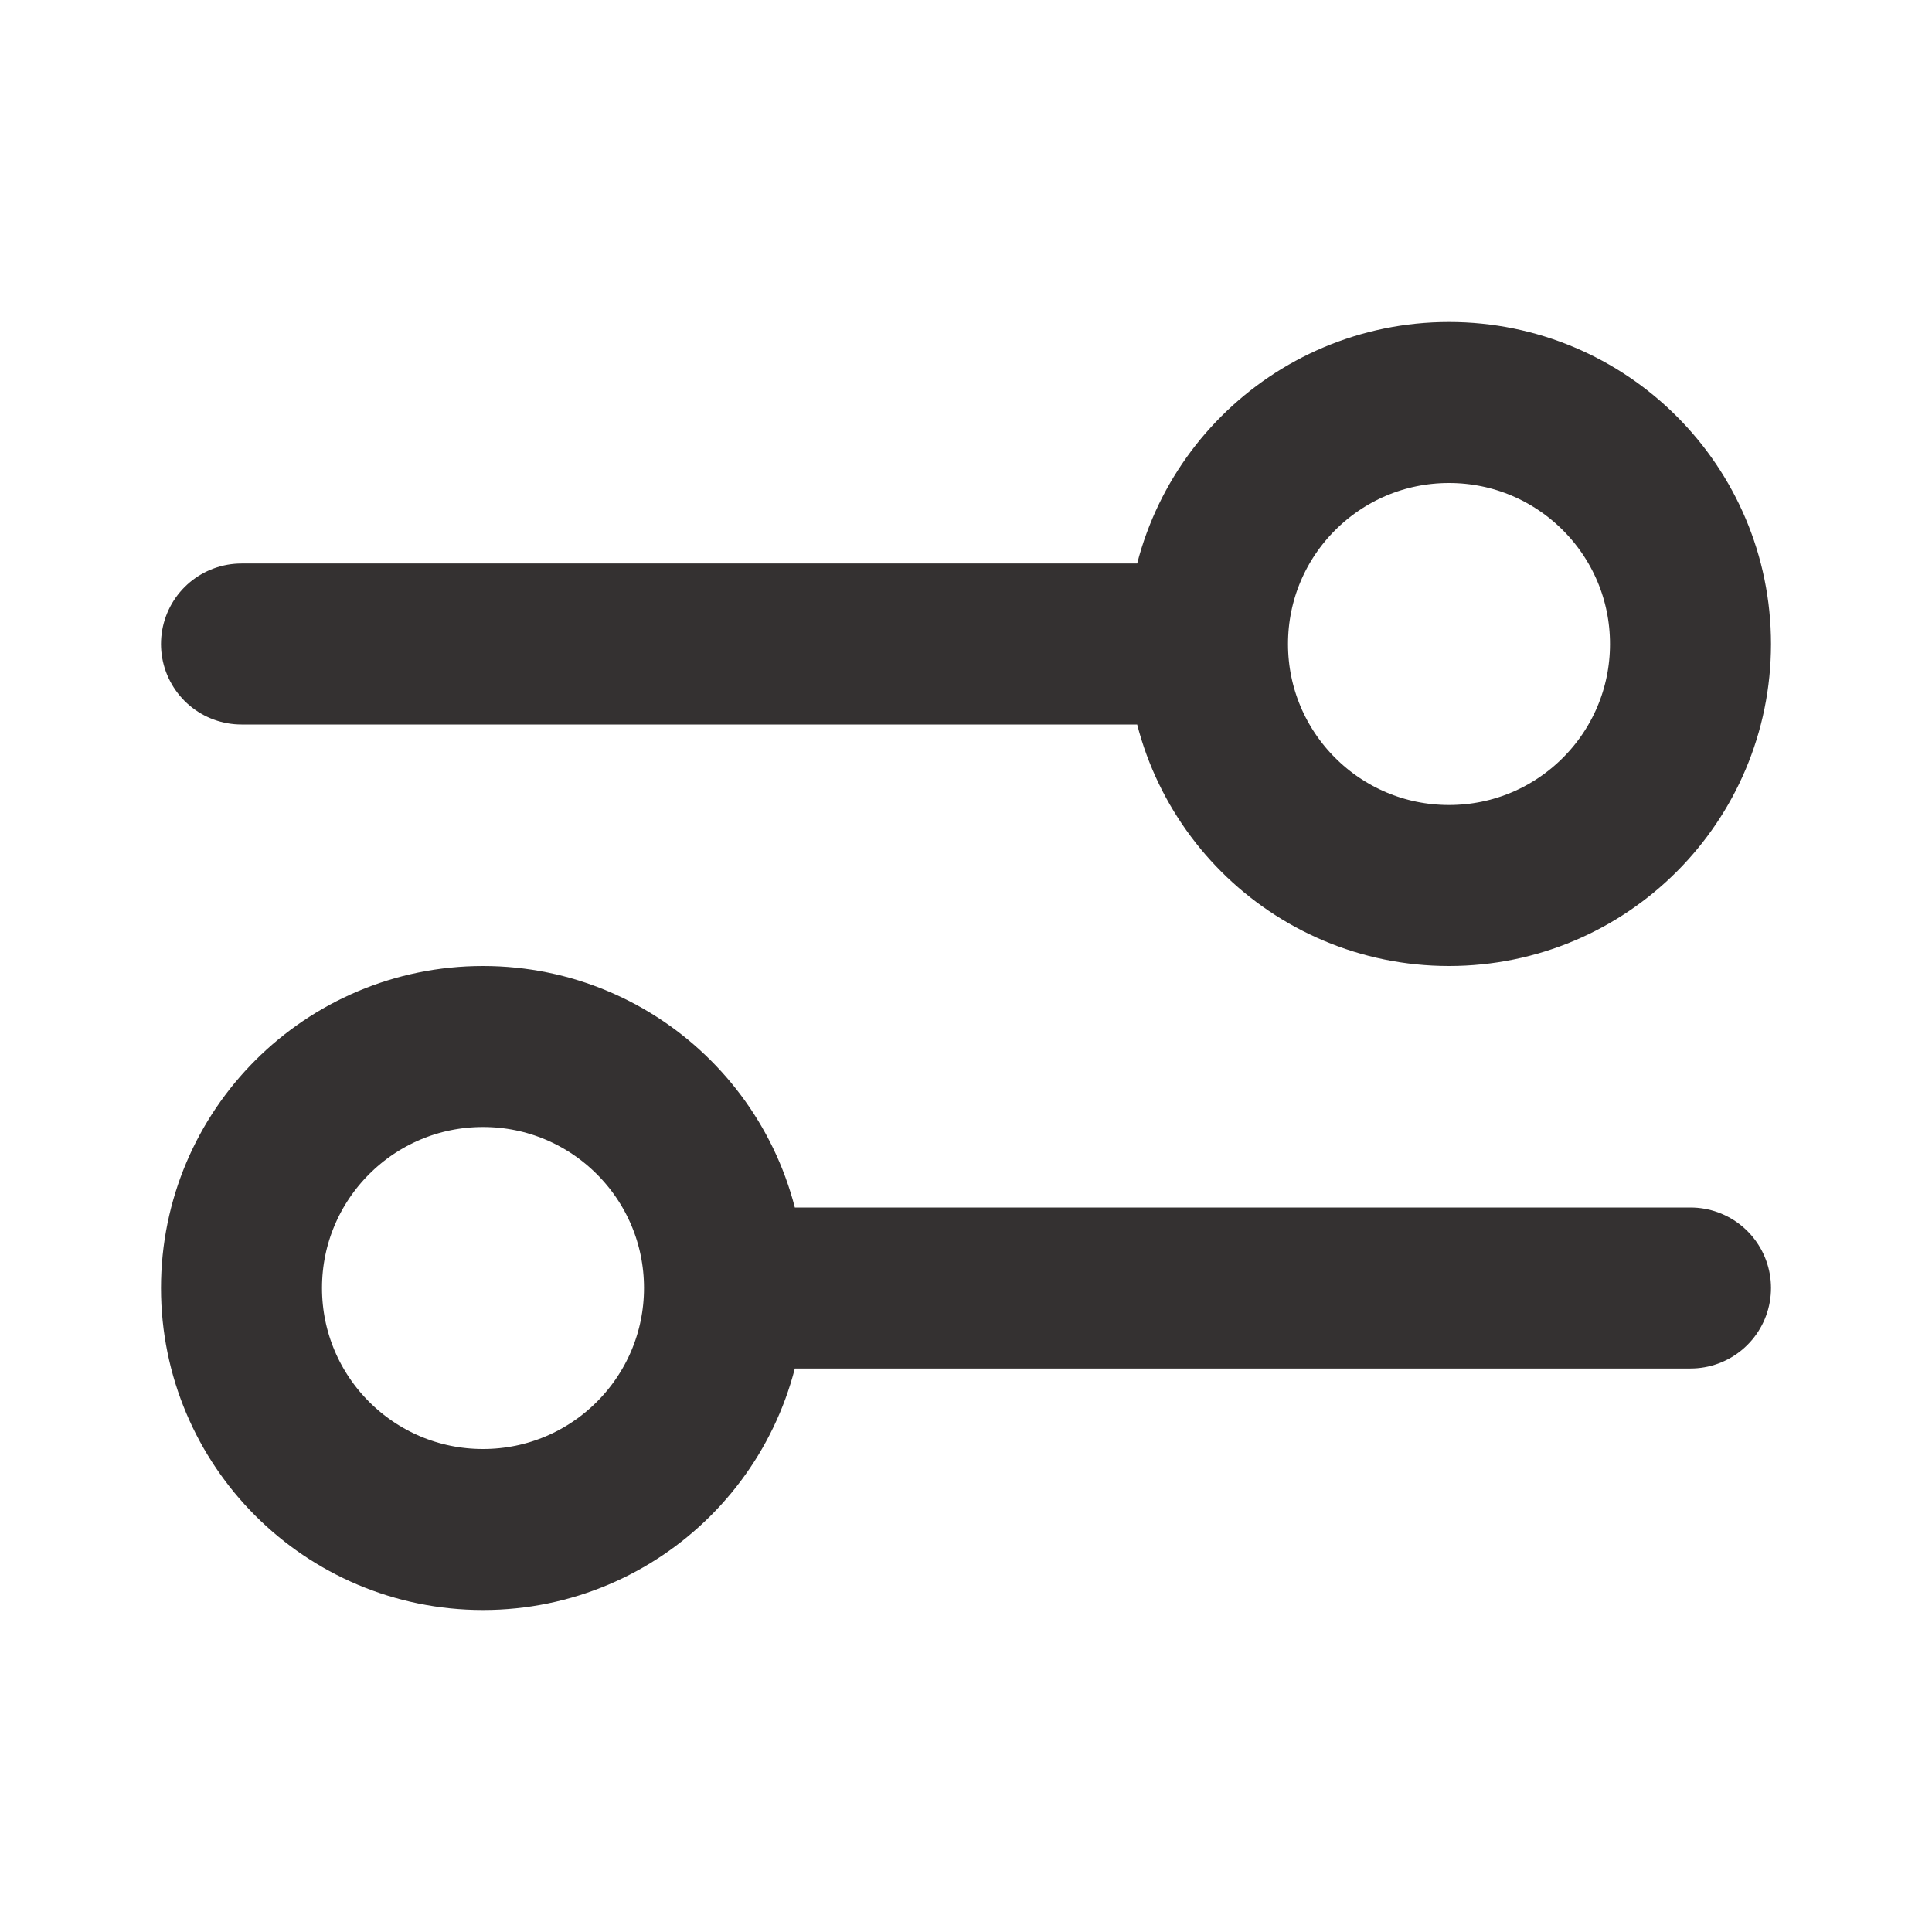
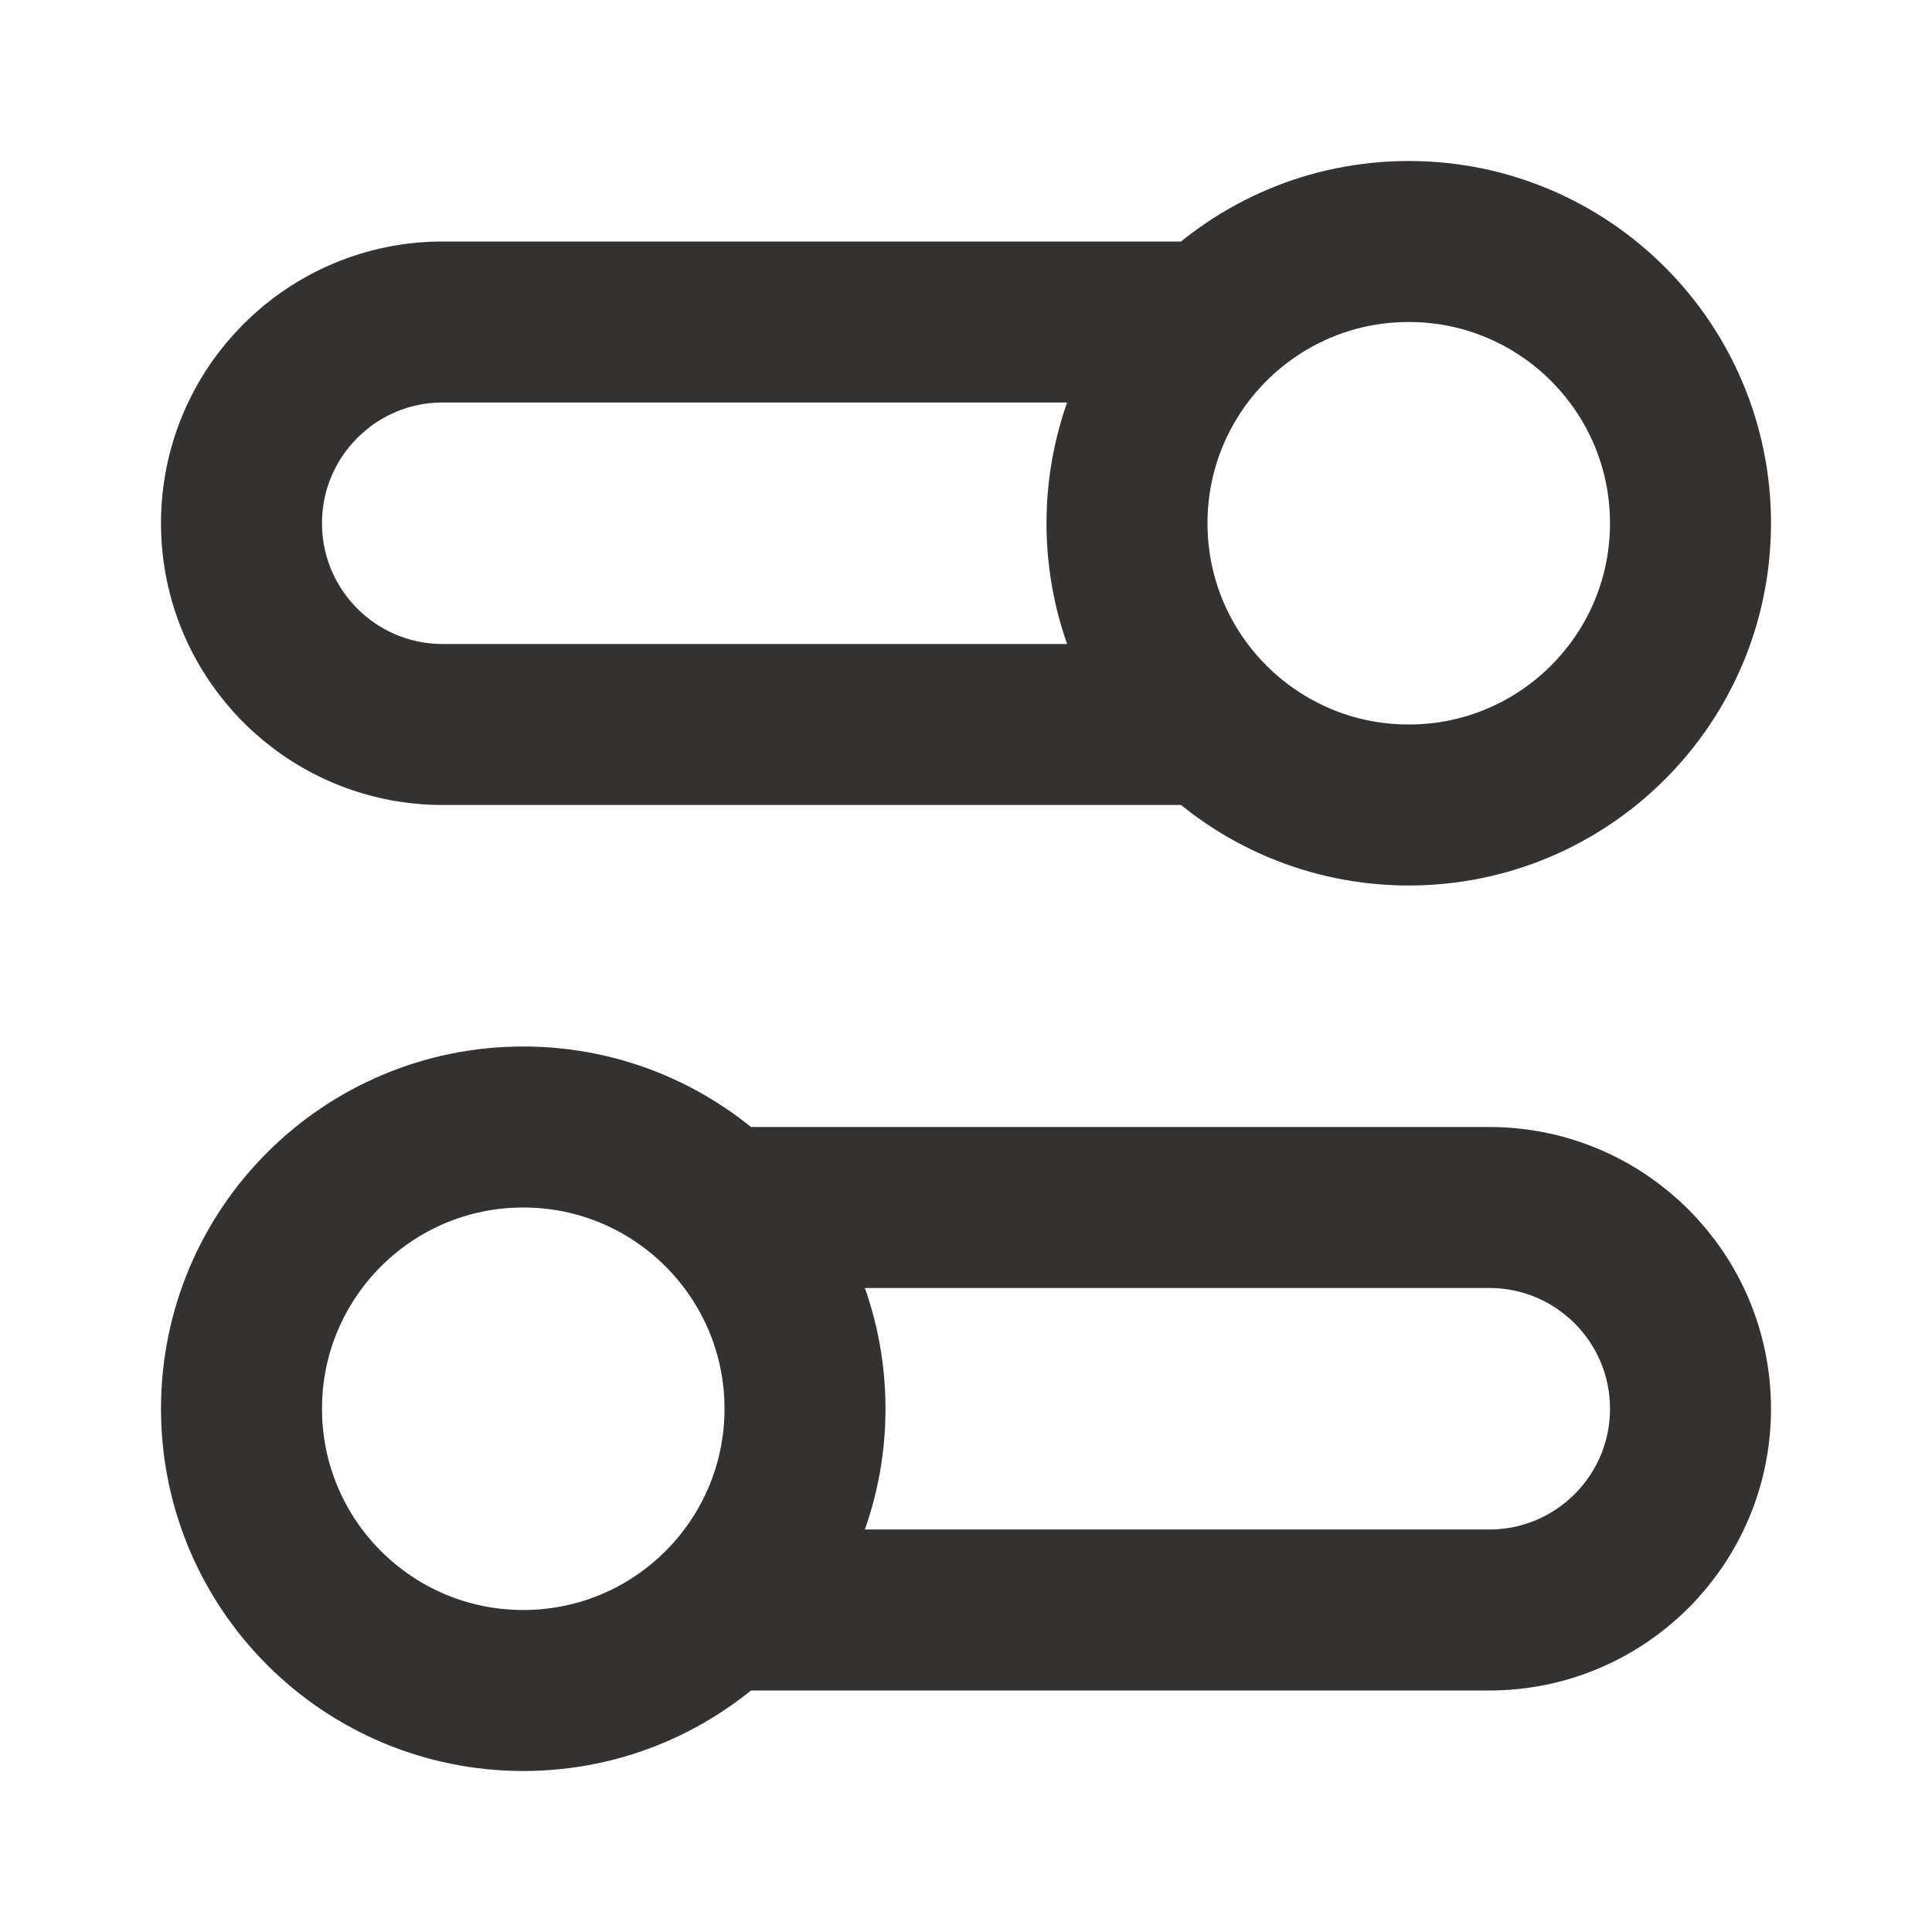
<svg xmlns="http://www.w3.org/2000/svg" viewBox="0 0 24 24" fill="none" width="24" height="24">
-   <path d="M3 8h12m0 0a3 3 0 1 0 6 0 3 3 0 0 0-6 0Zm-6 8h12M9 16a3 3 0 1 1-6 0 3 3 0 0 1 6 0Z" stroke="#343131" stroke-width="2" stroke-linecap="round" stroke-linejoin="round" />
+   <path d="M15.05 9H5.5a2.5 2.5 0 0 1 0-5h9.55m-6.1 16h9.55a2.5 2.5 0 0 0 0-5H8.95M3 17.5a3.5 3.5 0 1 0 7 0 3.5 3.5 0 0 0-7 0Zm18-11a3.5 3.5 0 1 1-7 0 3.5 3.5 0 0 1 7 0Z" stroke="#343131" stroke-width="2" stroke-linecap="round" stroke-linejoin="round" />
</svg>
